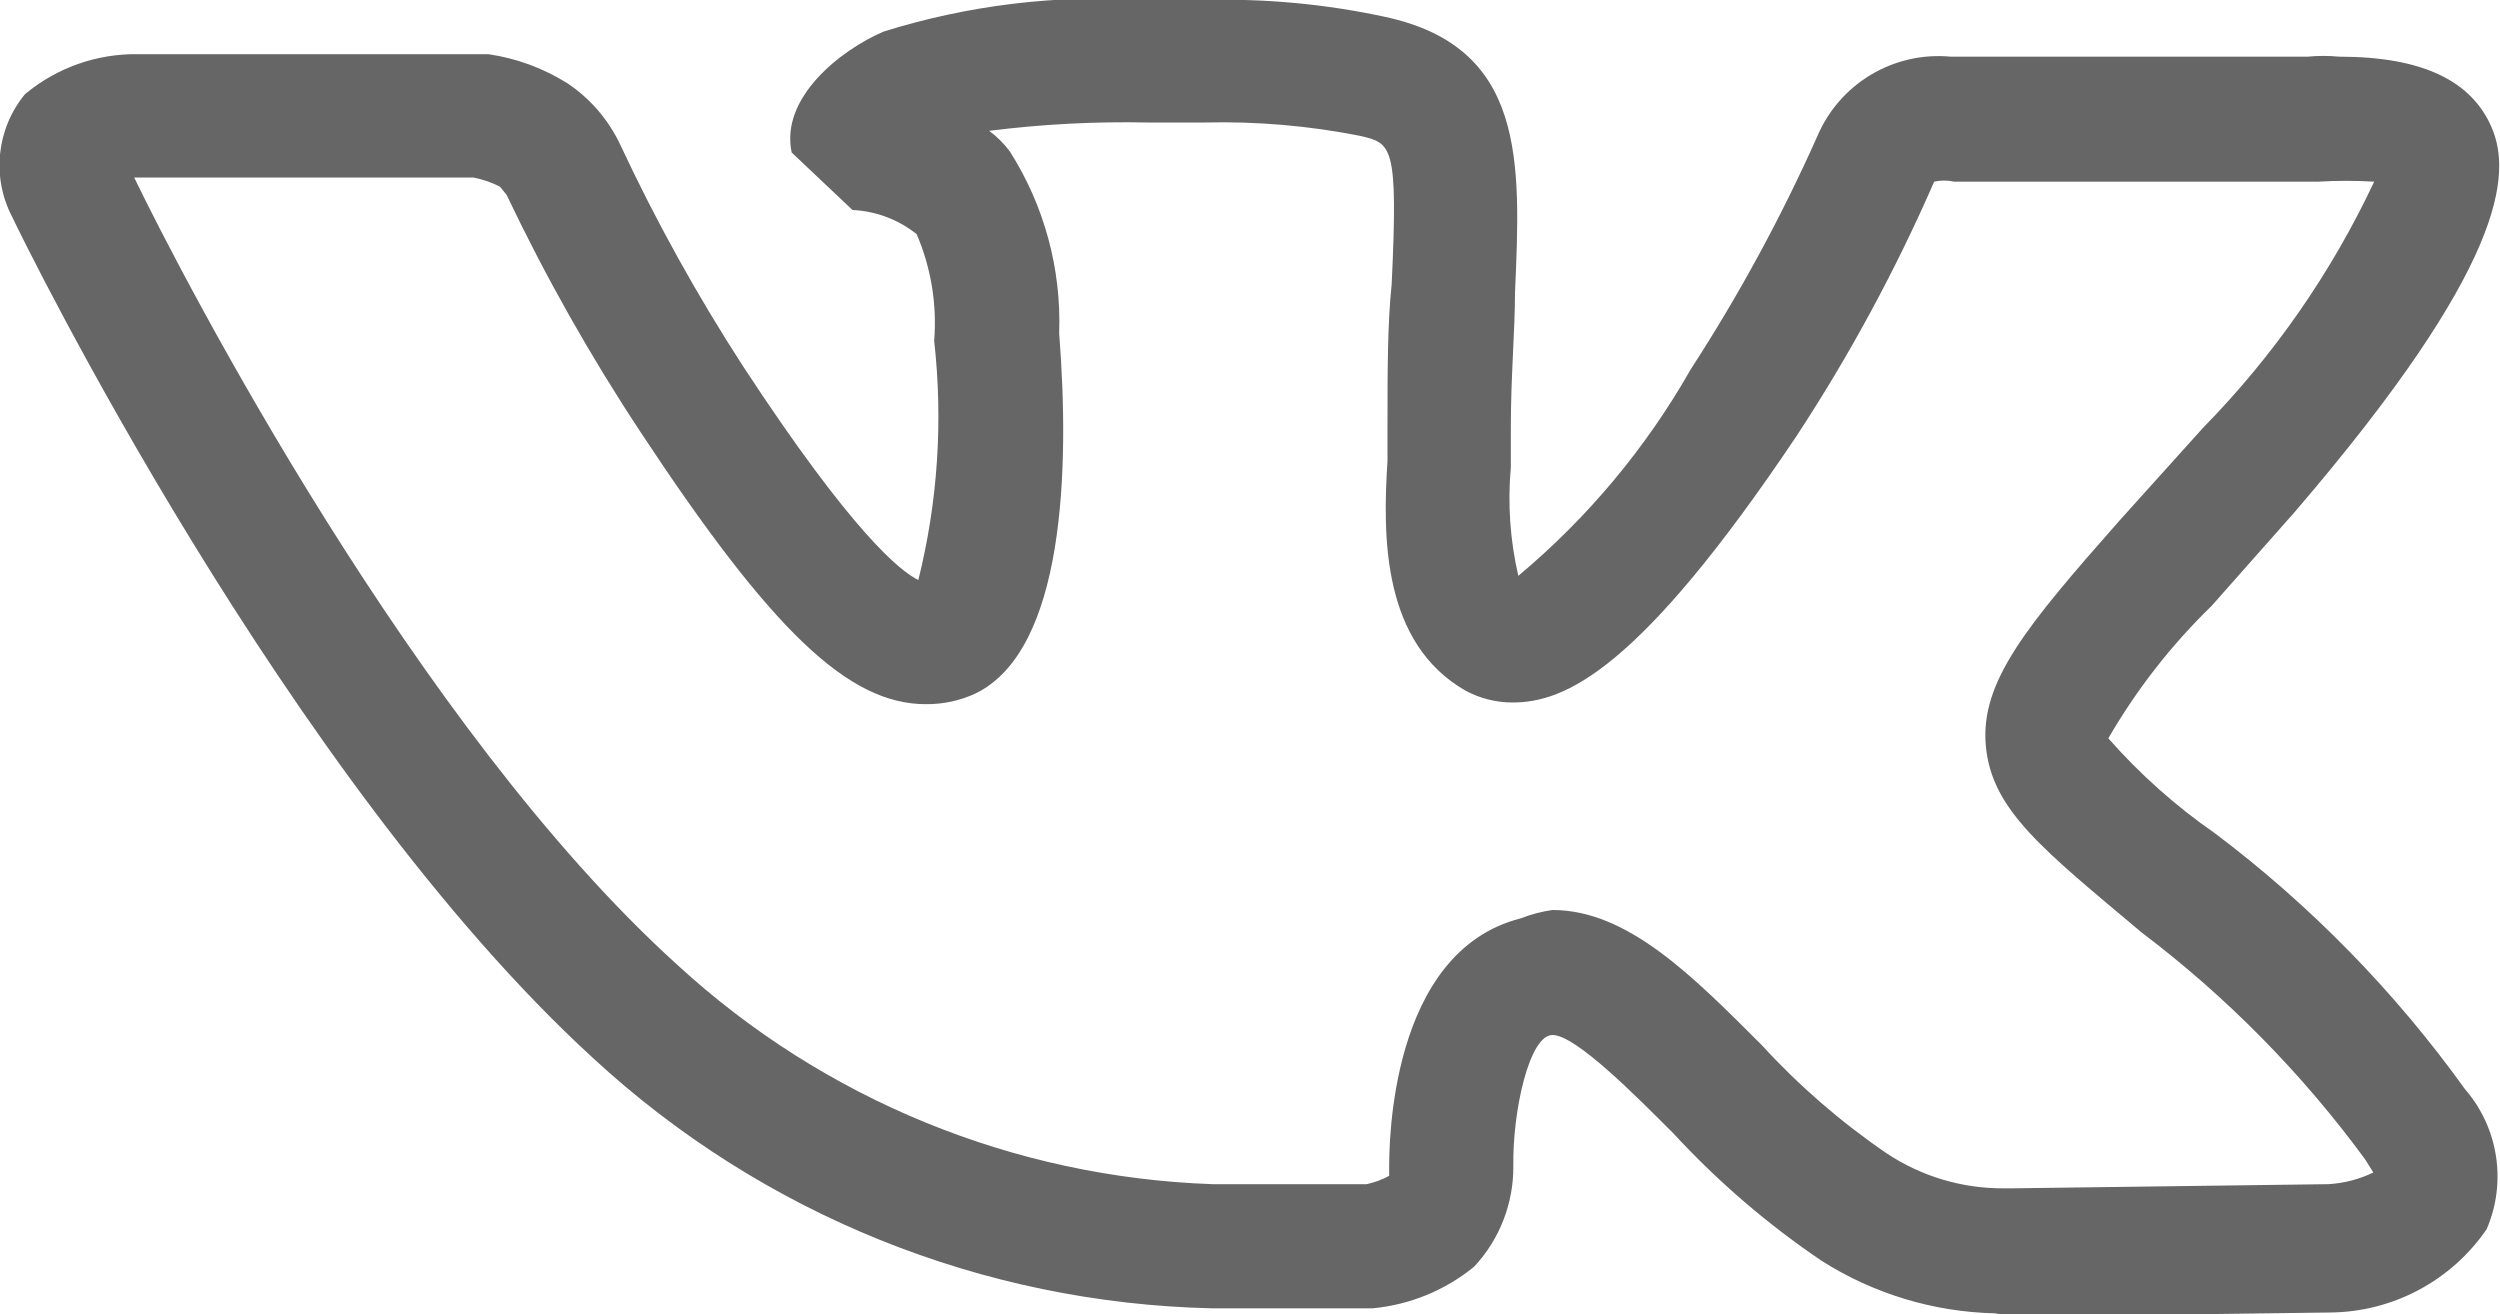
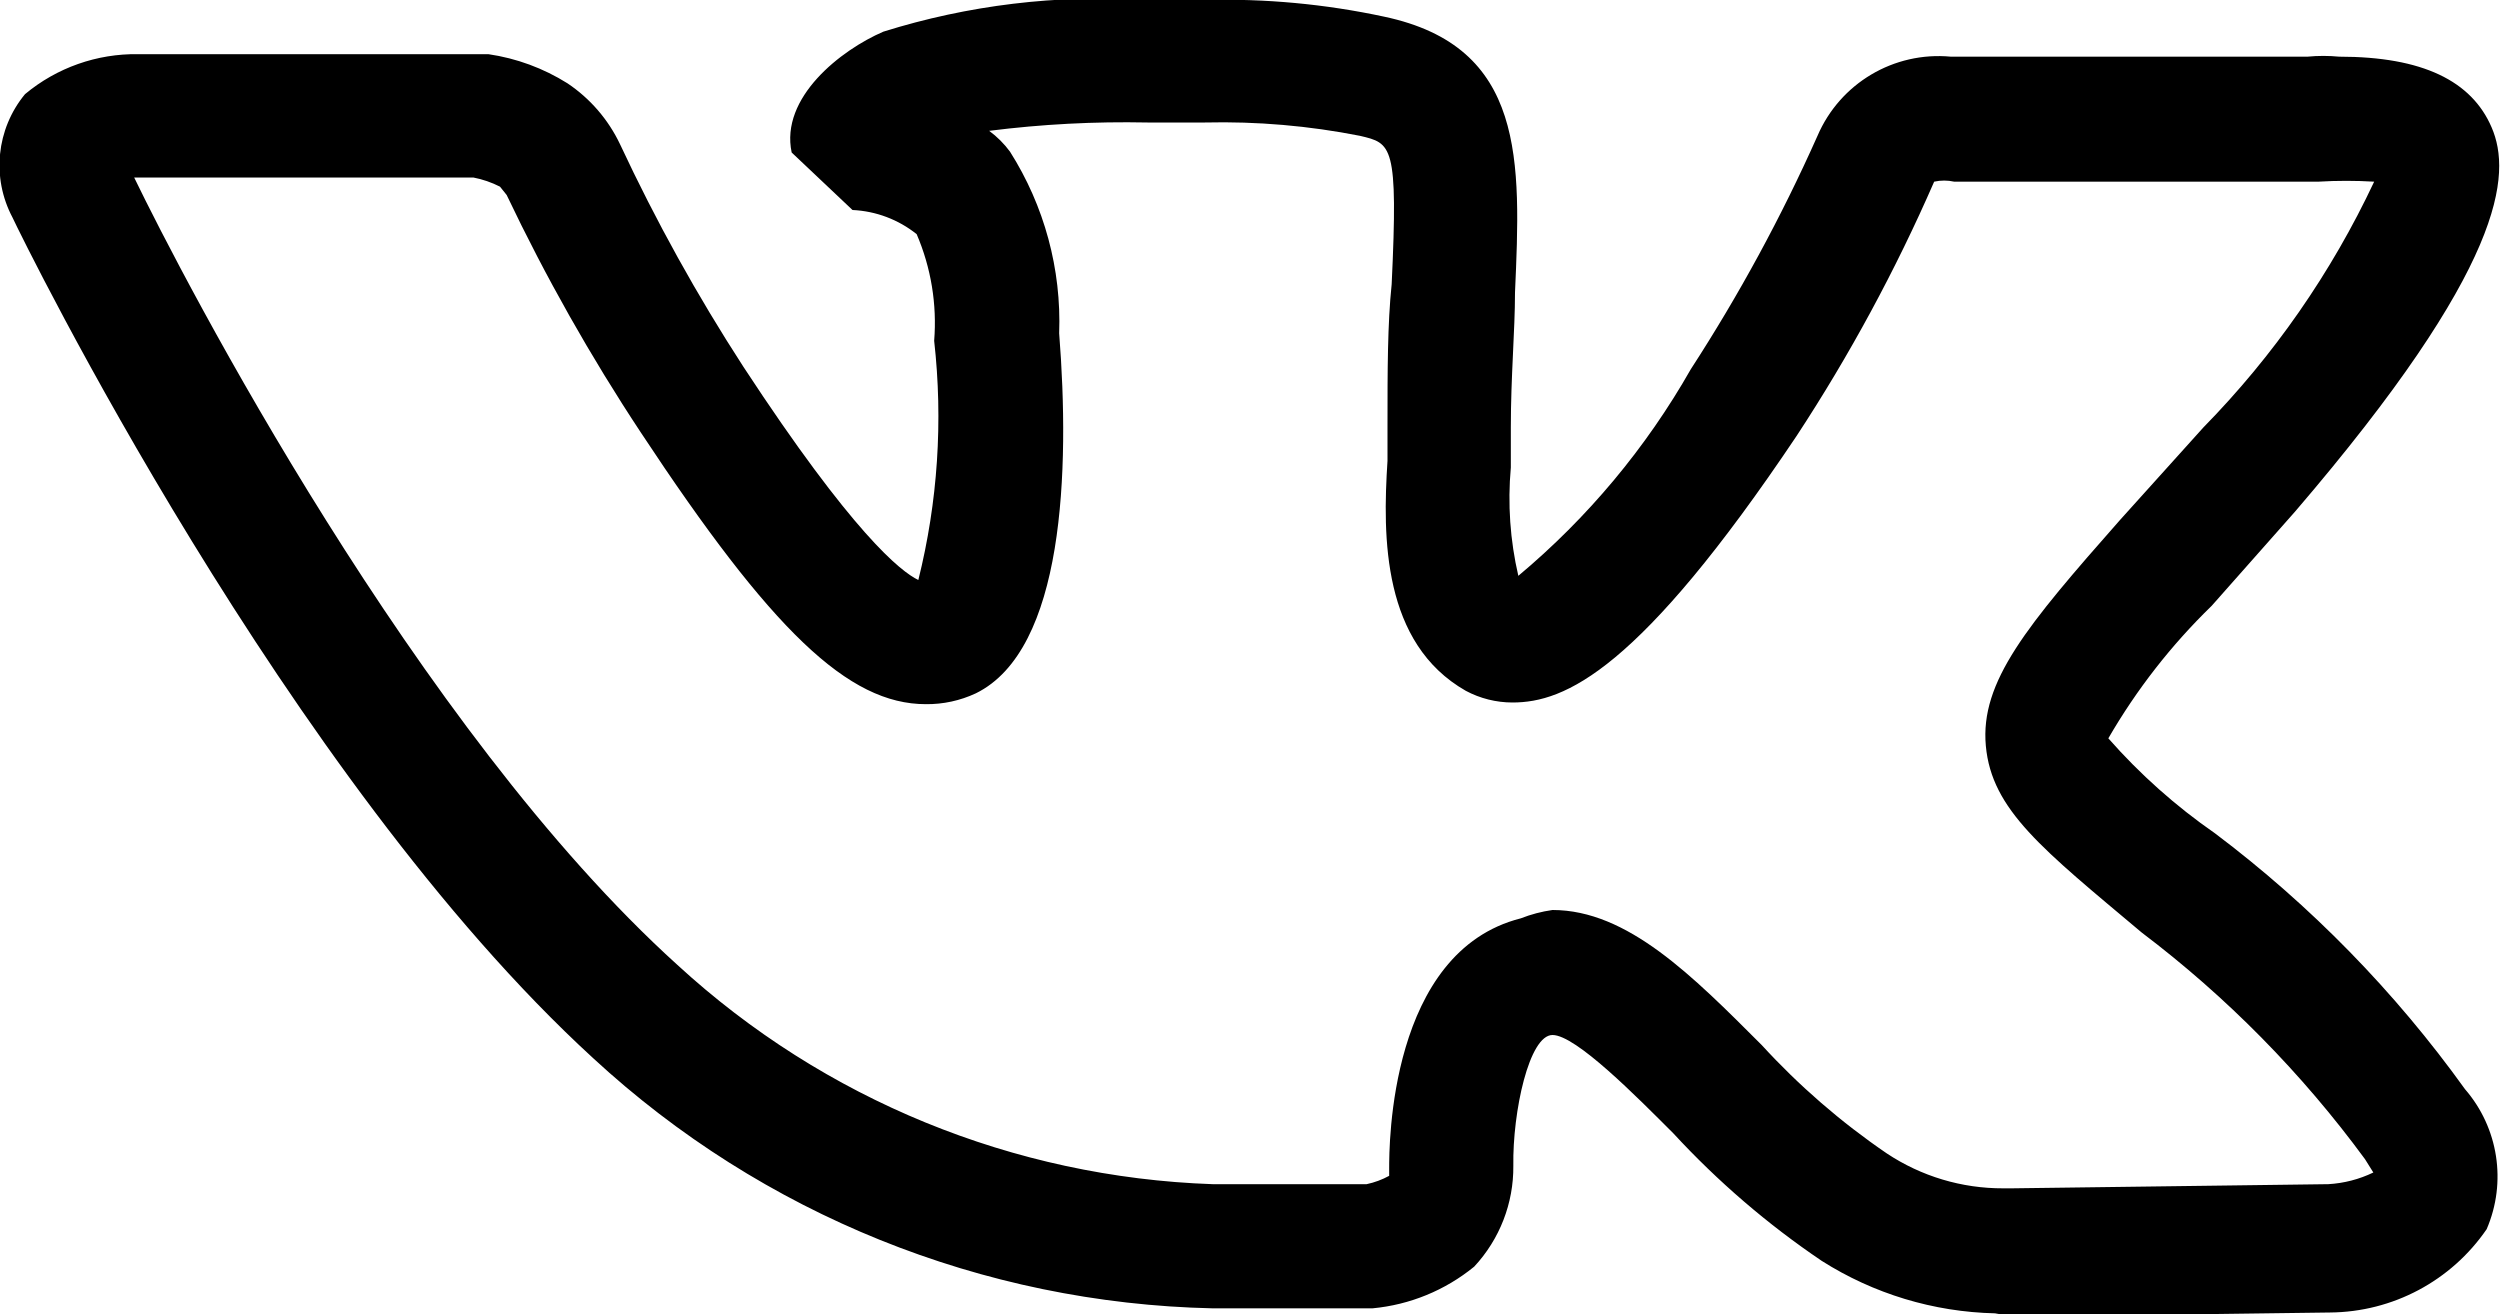
<svg xmlns="http://www.w3.org/2000/svg" viewBox="0 0 30 15.76">
-   <path d="M23.94 15.76a4.05 4.05 0 0 1-2.08-.63 10.17 10.17 0 0 1-1.78-1.53c-.44-.44-1.17-1.18-1.45-1.18s-.48.92-.47 1.57a1.75 1.75 0 0 1-.47 1.21 2.26 2.26 0 0 1-1.22.5h-1.92a11.32 11.32 0 0 1-7.43-3C3.44 9.33.28 2.89.15 2.61A1.34 1.34 0 0 1 .3 1.13 2.07 2.07 0 0 1 1.66.65h4.2a2.45 2.45 0 0 1 .95.35 1.82 1.82 0 0 1 .63.73A22.09 22.09 0 0 0 8.92 4.4c1.31 2 1.89 2.46 2.1 2.56a8.12 8.12 0 0 0 .19-2.87A2.7 2.7 0 0 0 11 2.81a1.33 1.33 0 0 0-.77-.29l-.73-.69c-.14-.66.59-1.23 1.1-1.45A8.69 8.69 0 0 1 13.75 0h.71a9.11 9.11 0 0 1 2.15.2c1.7.36 1.64 1.73 1.57 3.31 0 .46-.05 1-.05 1.62v.48a4.11 4.11 0 0 0 .09 1.3 9.09 9.09 0 0 0 2.07-2.48 20.39 20.39 0 0 0 1.52-2.8 1.58 1.58 0 0 1 1.6-.95h4.28a2 2 0 0 1 .38 0c1 0 1.59.29 1.83.85s.17 1.66-2.36 4.61l-1 1.13a7.34 7.34 0 0 0-1.24 1.59A7.06 7.06 0 0 0 26.58 10a14.25 14.25 0 0 1 3 3.07 1.6 1.6 0 0 1 .26 1.68 2.3 2.3 0 0 1-1.88 1l-3.79.05zm-5.31-4.84c.9 0 1.68.79 2.51 1.62a8.63 8.63 0 0 0 1.5 1.3 2.51 2.51 0 0 0 1.4.42h.1l3.8-.05a1.43 1.43 0 0 0 .54-.14l-.1-.16a13.22 13.22 0 0 0-2.68-2.72c-1.19-1-1.8-1.47-1.87-2.24s.49-1.44 1.61-2.71l1-1.11a10.73 10.73 0 0 0 2.05-2.95 5.66 5.66 0 0 0-.67 0h-4.37a.55.55 0 0 0-.24 0 20.5 20.5 0 0 1-1.65 3.05c-1.89 2.82-2.78 3.2-3.41 3.2a1.19 1.19 0 0 1-.56-.14c-1-.57-1-1.84-.94-2.76V5.1c0-.65 0-1.21.05-1.69.08-1.68 0-1.69-.38-1.78a8.56 8.56 0 0 0-1.86-.16h-.69a13 13 0 0 0-1.9.1 1.18 1.18 0 0 1 .25.25A3.81 3.81 0 0 1 12.71 4c.13 1.65.06 3.8-1 4.32a1.38 1.38 0 0 1-.6.13c-.93 0-1.85-.88-3.42-3.26a23.42 23.42 0 0 1-1.61-2.85L6 2.24a1.21 1.21 0 0 0-.32-.11H1.61C2.2 3.35 5 8.75 8.13 11.58a10 10 0 0 0 6.42 2.63h1.85a1 1 0 0 0 .27-.1v-.09c0-.27 0-2.6 1.58-3a1.67 1.67 0 0 1 .38-.1z" fill="#666" />
+   <path d="M23.94 15.76a4.05 4.05 0 0 1-2.08-.63 10.17 10.17 0 0 1-1.78-1.53c-.44-.44-1.17-1.18-1.45-1.18s-.48.92-.47 1.57a1.75 1.75 0 0 1-.47 1.21 2.26 2.26 0 0 1-1.22.5h-1.92a11.32 11.32 0 0 1-7.43-3C3.44 9.33.28 2.89.15 2.61A1.34 1.34 0 0 1 .3 1.13 2.07 2.07 0 0 1 1.66.65h4.2a2.45 2.45 0 0 1 .95.35 1.82 1.82 0 0 1 .63.73A22.09 22.09 0 0 0 8.92 4.4c1.31 2 1.89 2.46 2.1 2.56a8.12 8.12 0 0 0 .19-2.87A2.7 2.7 0 0 0 11 2.81a1.33 1.33 0 0 0-.77-.29l-.73-.69c-.14-.66.59-1.23 1.1-1.45A8.69 8.69 0 0 1 13.75 0h.71a9.11 9.11 0 0 1 2.15.2c1.7.36 1.64 1.73 1.57 3.31 0 .46-.05 1-.05 1.62v.48a4.11 4.11 0 0 0 .09 1.3 9.09 9.09 0 0 0 2.07-2.48 20.39 20.39 0 0 0 1.52-2.8 1.58 1.58 0 0 1 1.6-.95h4.28a2 2 0 0 1 .38 0c1 0 1.59.29 1.83.85s.17 1.66-2.36 4.61l-1 1.13a7.34 7.34 0 0 0-1.24 1.59A7.06 7.06 0 0 0 26.58 10a14.25 14.25 0 0 1 3 3.07 1.6 1.6 0 0 1 .26 1.68 2.3 2.3 0 0 1-1.88 1l-3.79.05zm-5.31-4.84c.9 0 1.68.79 2.51 1.62a8.63 8.63 0 0 0 1.5 1.3 2.51 2.51 0 0 0 1.4.42h.1l3.8-.05a1.43 1.43 0 0 0 .54-.14l-.1-.16a13.22 13.22 0 0 0-2.68-2.72c-1.19-1-1.8-1.47-1.87-2.24s.49-1.44 1.61-2.71l1-1.11a10.73 10.73 0 0 0 2.05-2.95 5.66 5.66 0 0 0-.67 0h-4.37a.55.55 0 0 0-.24 0 20.5 20.5 0 0 1-1.65 3.05c-1.89 2.82-2.78 3.2-3.41 3.2a1.19 1.19 0 0 1-.56-.14c-1-.57-1-1.84-.94-2.76V5.1c0-.65 0-1.21.05-1.69.08-1.68 0-1.69-.38-1.78a8.56 8.56 0 0 0-1.86-.16h-.69a13 13 0 0 0-1.9.1 1.18 1.18 0 0 1 .25.25A3.81 3.81 0 0 1 12.71 4c.13 1.65.06 3.8-1 4.32a1.38 1.38 0 0 1-.6.13c-.93 0-1.85-.88-3.42-3.26a23.42 23.42 0 0 1-1.61-2.85L6 2.24a1.21 1.21 0 0 0-.32-.11H1.61C2.2 3.35 5 8.75 8.13 11.58a10 10 0 0 0 6.42 2.63h1.85a1 1 0 0 0 .27-.1v-.09c0-.27 0-2.6 1.58-3a1.67 1.67 0 0 1 .38-.1z" />
</svg>
